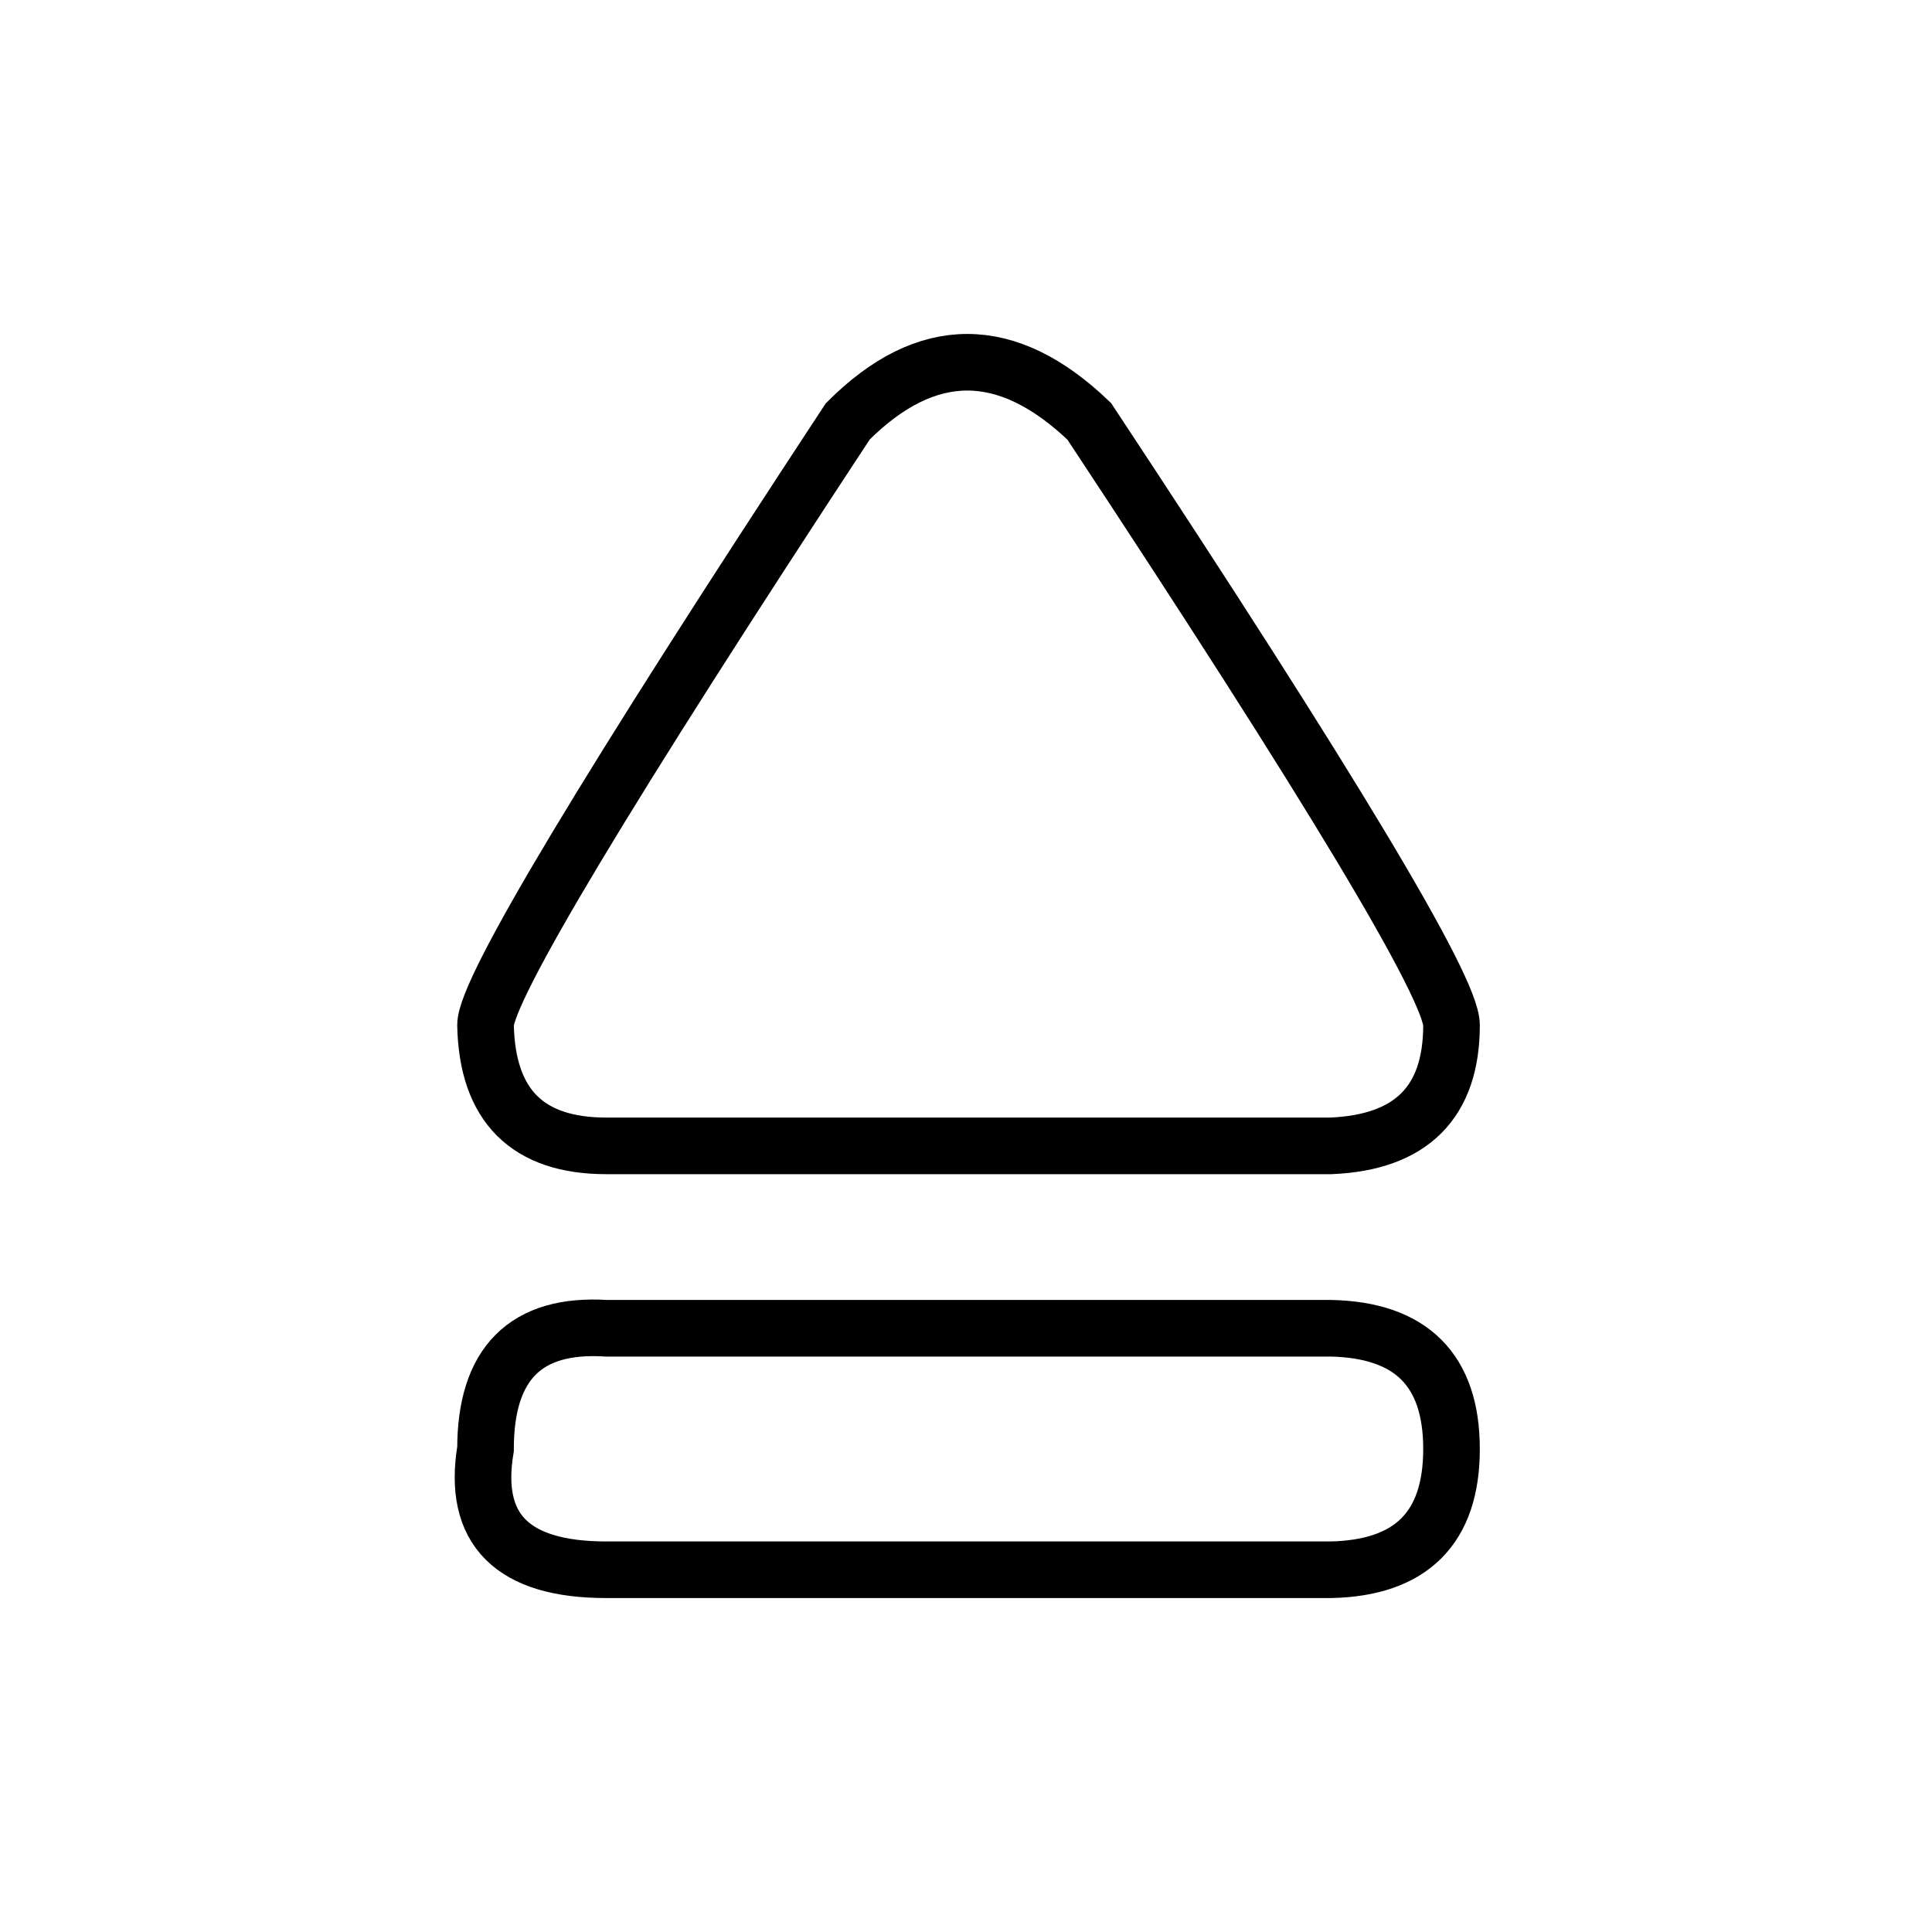
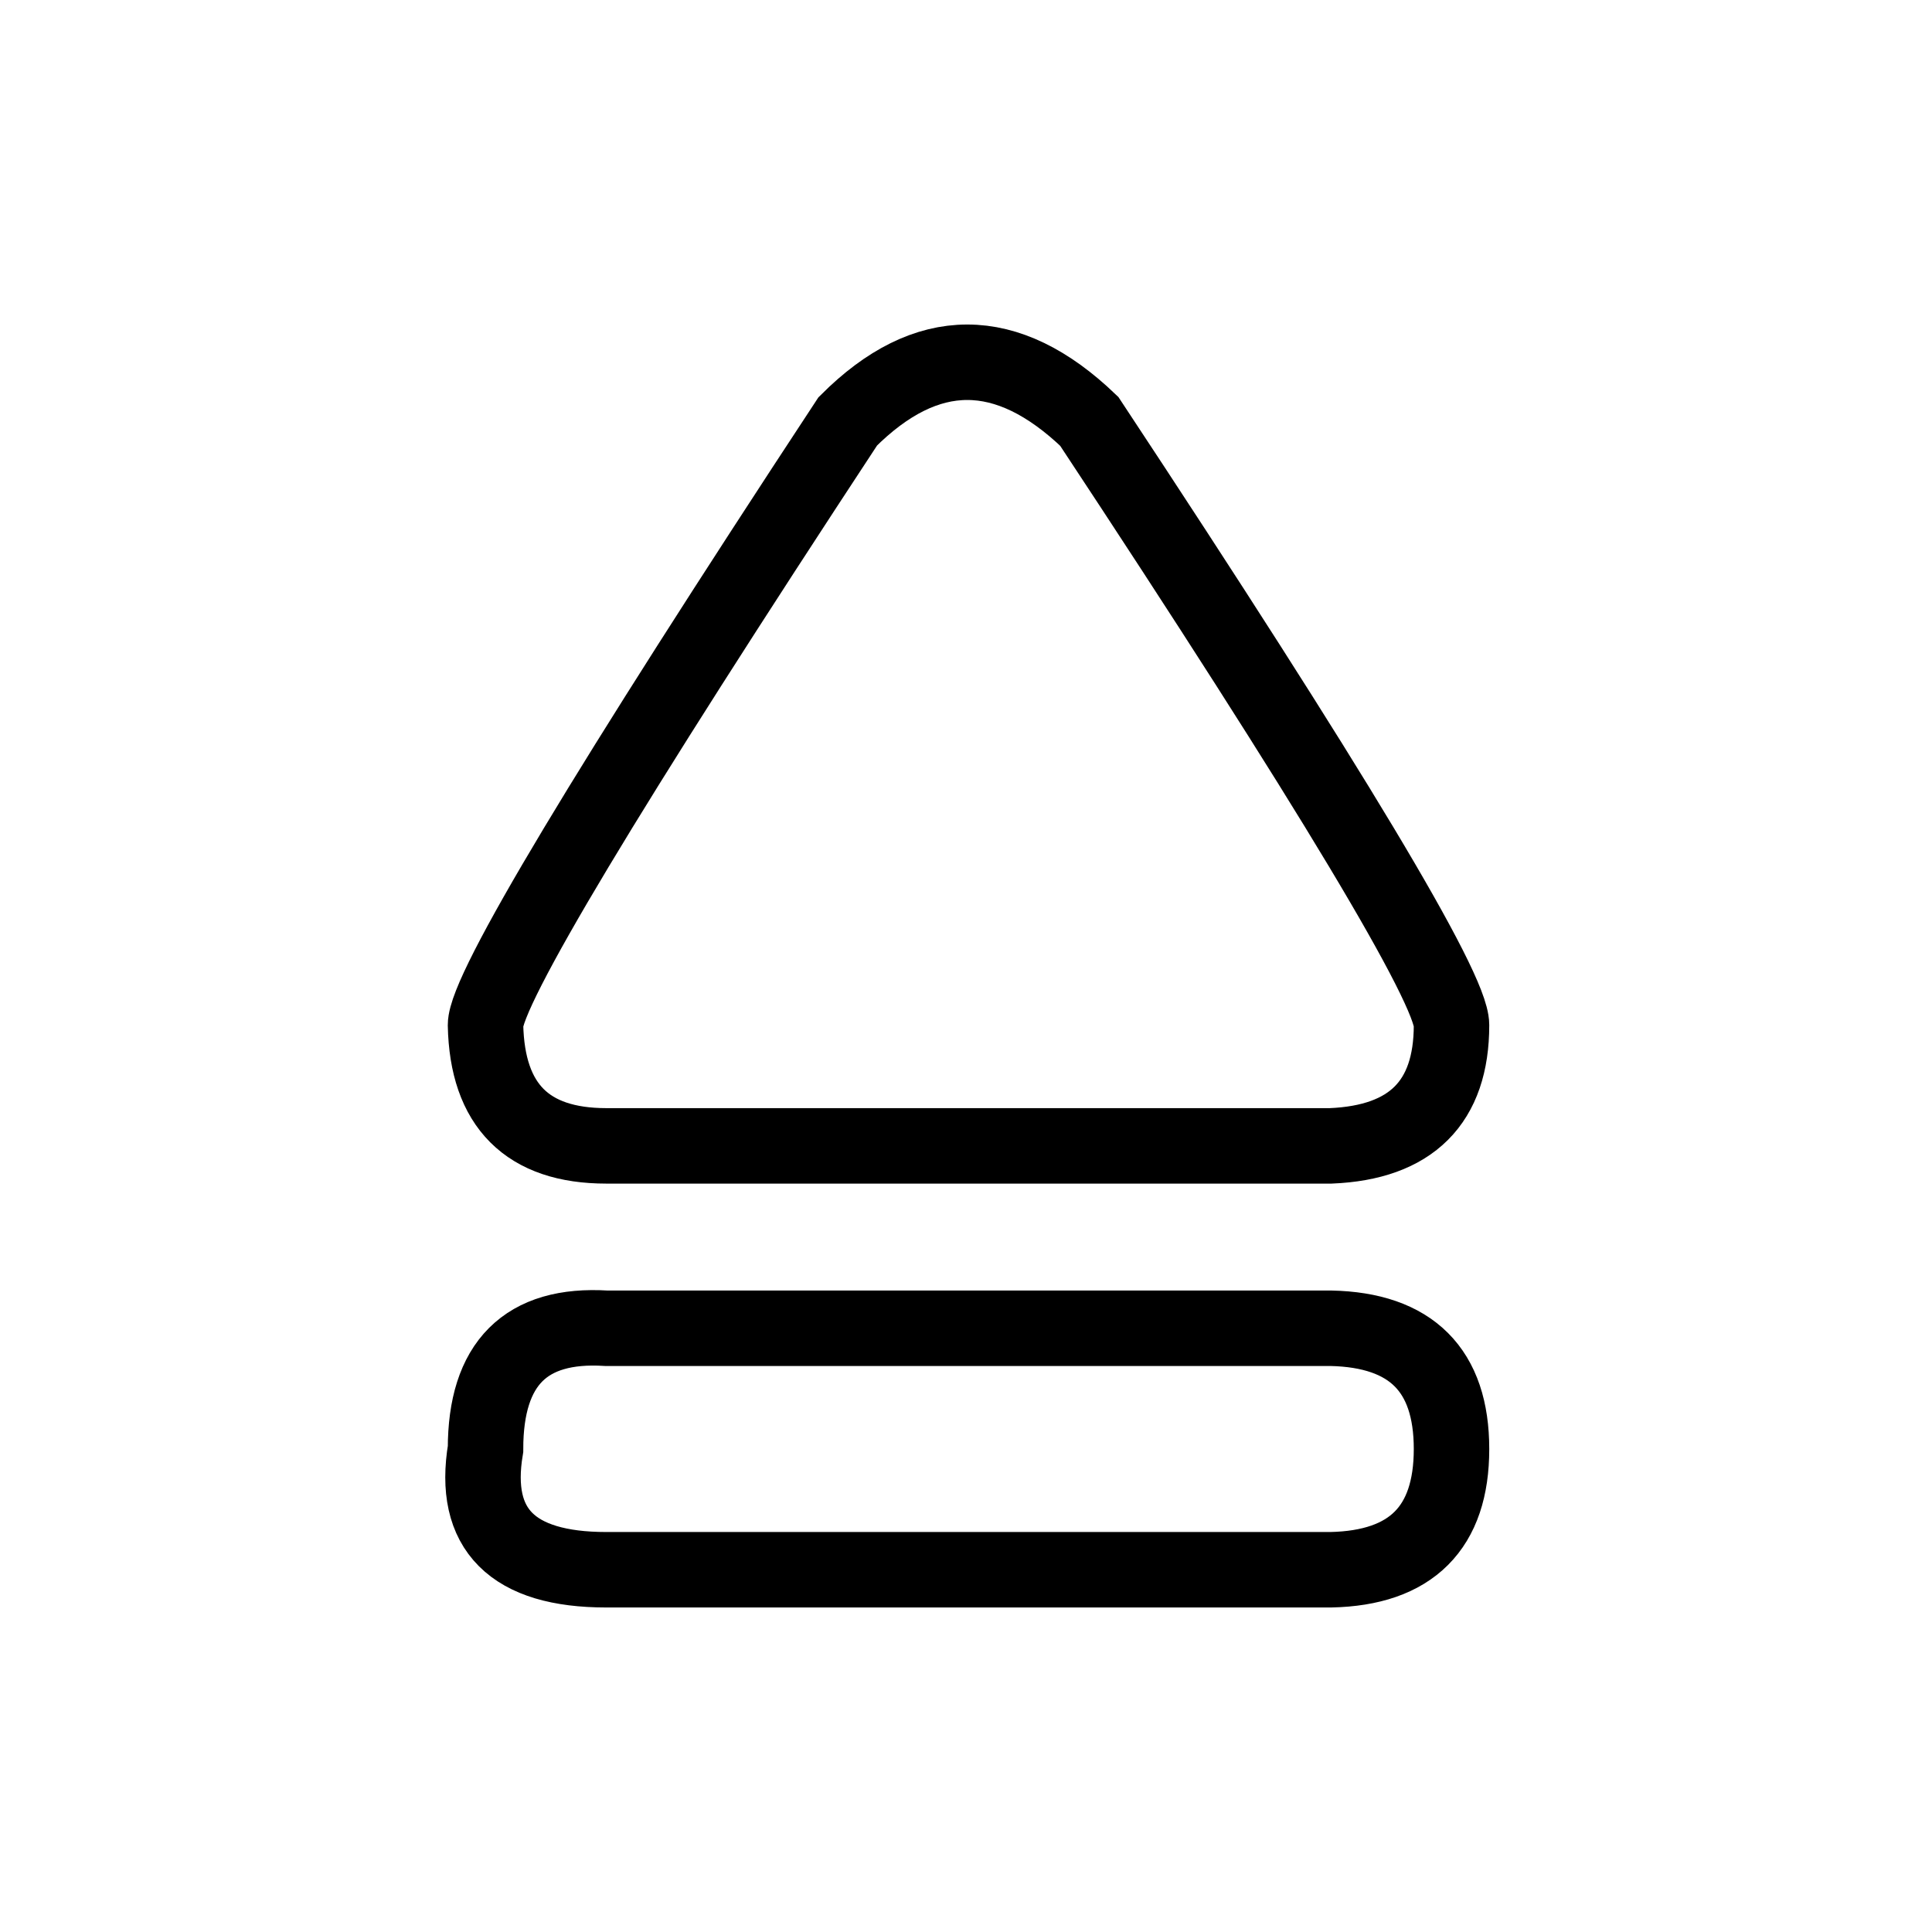
- <svg xmlns="http://www.w3.org/2000/svg" style="isolation:isolate" viewBox="0 0 512 512" width="512pt" height="512pt">
-   <defs>
-     <clipPath id="_clipPath_6aFbZr2djlJL43x8GngS5iDjrYgN29qj">
-       <rect width="512" height="512" />
-     </clipPath>
-   </defs>
-   <g clip-path="url(#_clipPath_6aFbZr2djlJL43x8GngS5iDjrYgN29qj)">
-     <path d=" M 128.667 384 Q 123.333 416 160.667 416 Q 198 416 352.667 416 Q 384.667 415.333 384.667 384 Q 384.667 352.667 352.667 352 L 160.667 352 Q 128.667 350 128.667 384 Z " fill="none" />
-     <path d=" M 128.667 384 Q 123.333 416 160.667 416 Q 198 416 352.667 416 Q 384.667 415.333 384.667 384 Q 384.667 352.667 352.667 352 L 160.667 352 Q 128.667 350 128.667 384 Z " fill="none" mask="url(#_mask_a8T34neJbltANo5P1QwSfdQQmFG65X9Z)" vector-effect="non-scaling-stroke" stroke-width="20" stroke="rgb(0,0,0)" stroke-linejoin="miter" stroke-linecap="square" stroke-miterlimit="3" />
-     <path d=" M 128.667 271.667 Q 129.333 303.667 160.667 303.667 Q 192 303.667 352.667 303.667 Q 384.667 302.333 384.667 271.667 Q 384.667 257 288.667 111.667 Q 256 80.333 224.667 111.667 Q 128.667 257.667 128.667 271.667 Z " fill="none" />
-     <path d=" M 128.667 271.667 Q 129.333 303.667 160.667 303.667 Q 192 303.667 352.667 303.667 Q 384.667 302.333 384.667 271.667 Q 384.667 257 288.667 111.667 Q 256 80.333 224.667 111.667 Q 128.667 257.667 128.667 271.667 Z " fill="none" mask="url(#_mask_iOhqzU546Ie9Ya2enWLCSMOGPs1V3KV2)" vector-effect="non-scaling-stroke" stroke-width="20" stroke="rgb(0,0,0)" stroke-linejoin="miter" stroke-linecap="square" stroke-miterlimit="3" />
-   </g>
+ <svg xmlns="http://www.w3.org/2000/svg" style="isolation:isolate" viewBox="0 0 512 512" width="512" height="512">
+   <path d=" M 128.667 384 Q 123.333 416 160.667 416 Q 198 416 352.667 416 Q 384.667 415.333 384.667 384 Q 384.667 352.667 352.667 352 L 160.667 352 Q 128.667 350 128.667 384 Z " fill="none" />
+   <path d=" M 128.667 384 Q 123.333 416 160.667 416 Q 198 416 352.667 416 Q 384.667 415.333 384.667 384 Q 384.667 352.667 352.667 352 L 160.667 352 Q 128.667 350 128.667 384 Z " fill="none" vector-effect="non-scaling-stroke" stroke-width="20" stroke="rgb(0,0,0)" stroke-linejoin="miter" stroke-linecap="square" />
+   <path d=" M 128.667 271.667 Q 129.333 303.667 160.667 303.667 Q 192 303.667 352.667 303.667 Q 384.667 302.333 384.667 271.667 Q 384.667 257 288.667 111.667 Q 256 80.333 224.667 111.667 Q 128.667 257.667 128.667 271.667 Z " fill="none" />
+   <path d=" M 128.667 271.667 Q 129.333 303.667 160.667 303.667 Q 192 303.667 352.667 303.667 Q 384.667 302.333 384.667 271.667 Q 384.667 257 288.667 111.667 Q 256 80.333 224.667 111.667 Q 128.667 257.667 128.667 271.667 Z " fill="none" vector-effect="non-scaling-stroke" stroke-width="20" stroke="rgb(0,0,0)" stroke-linejoin="miter" stroke-linecap="square" />
</svg>
